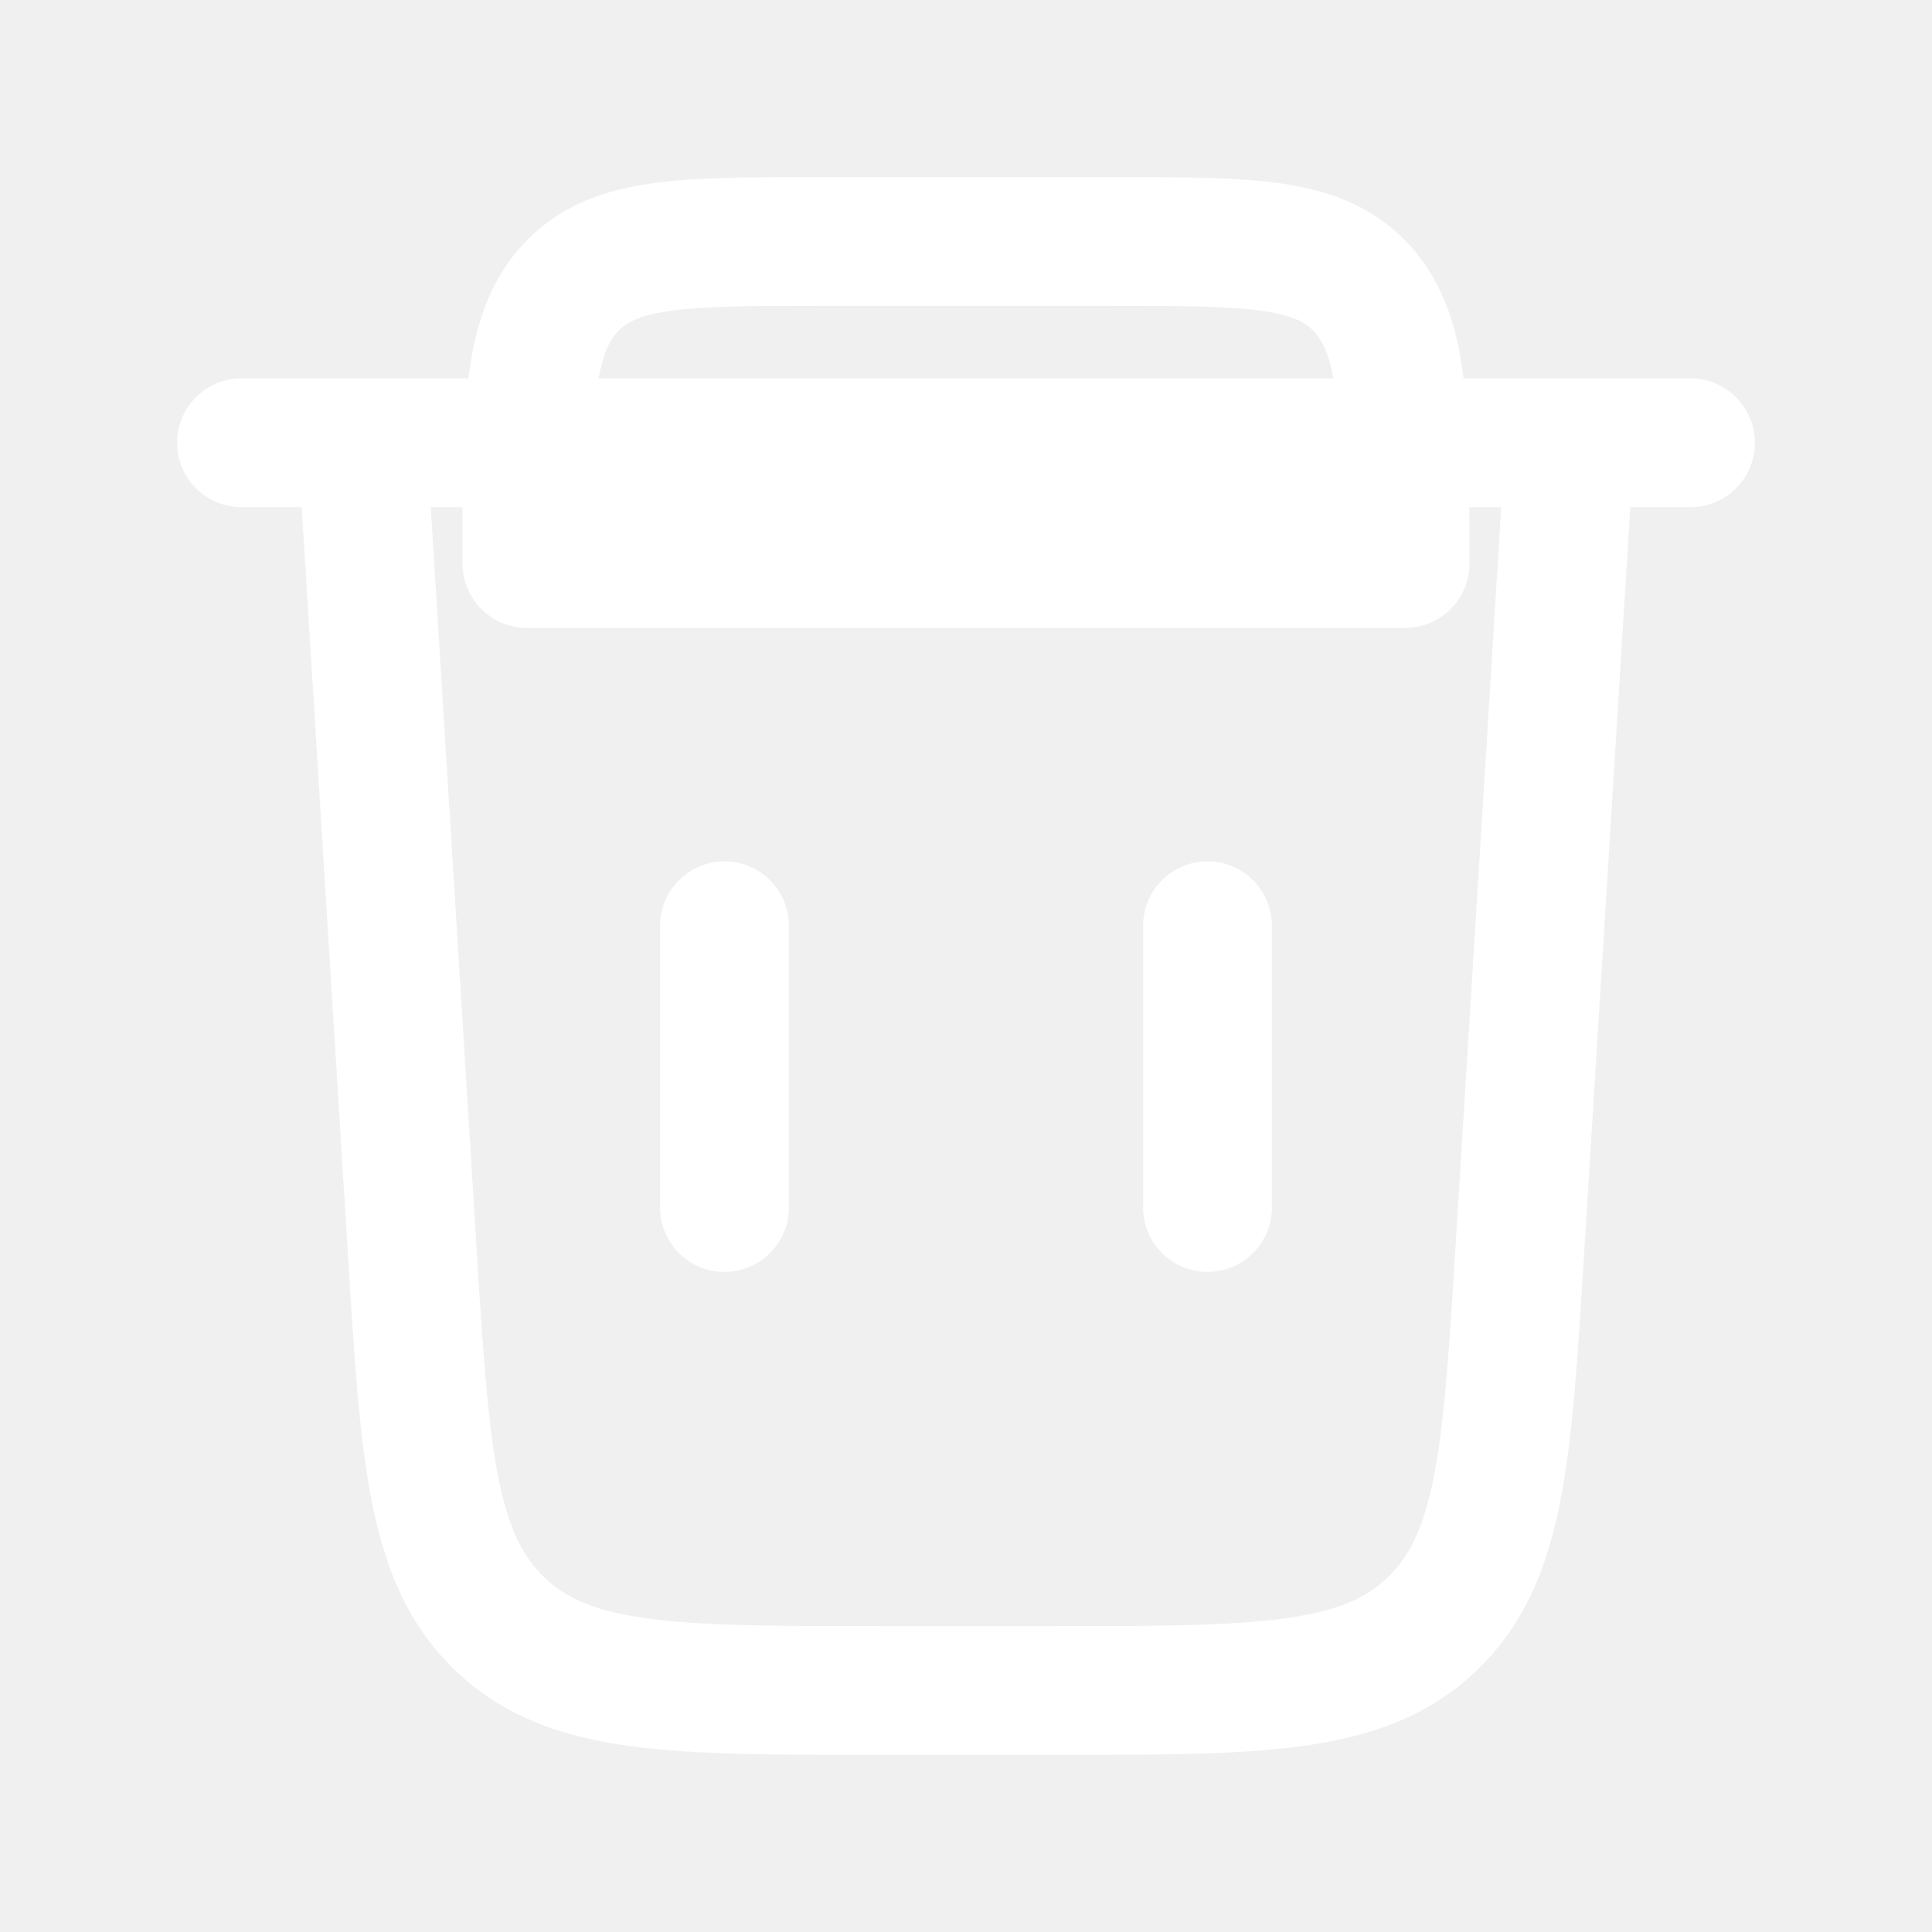
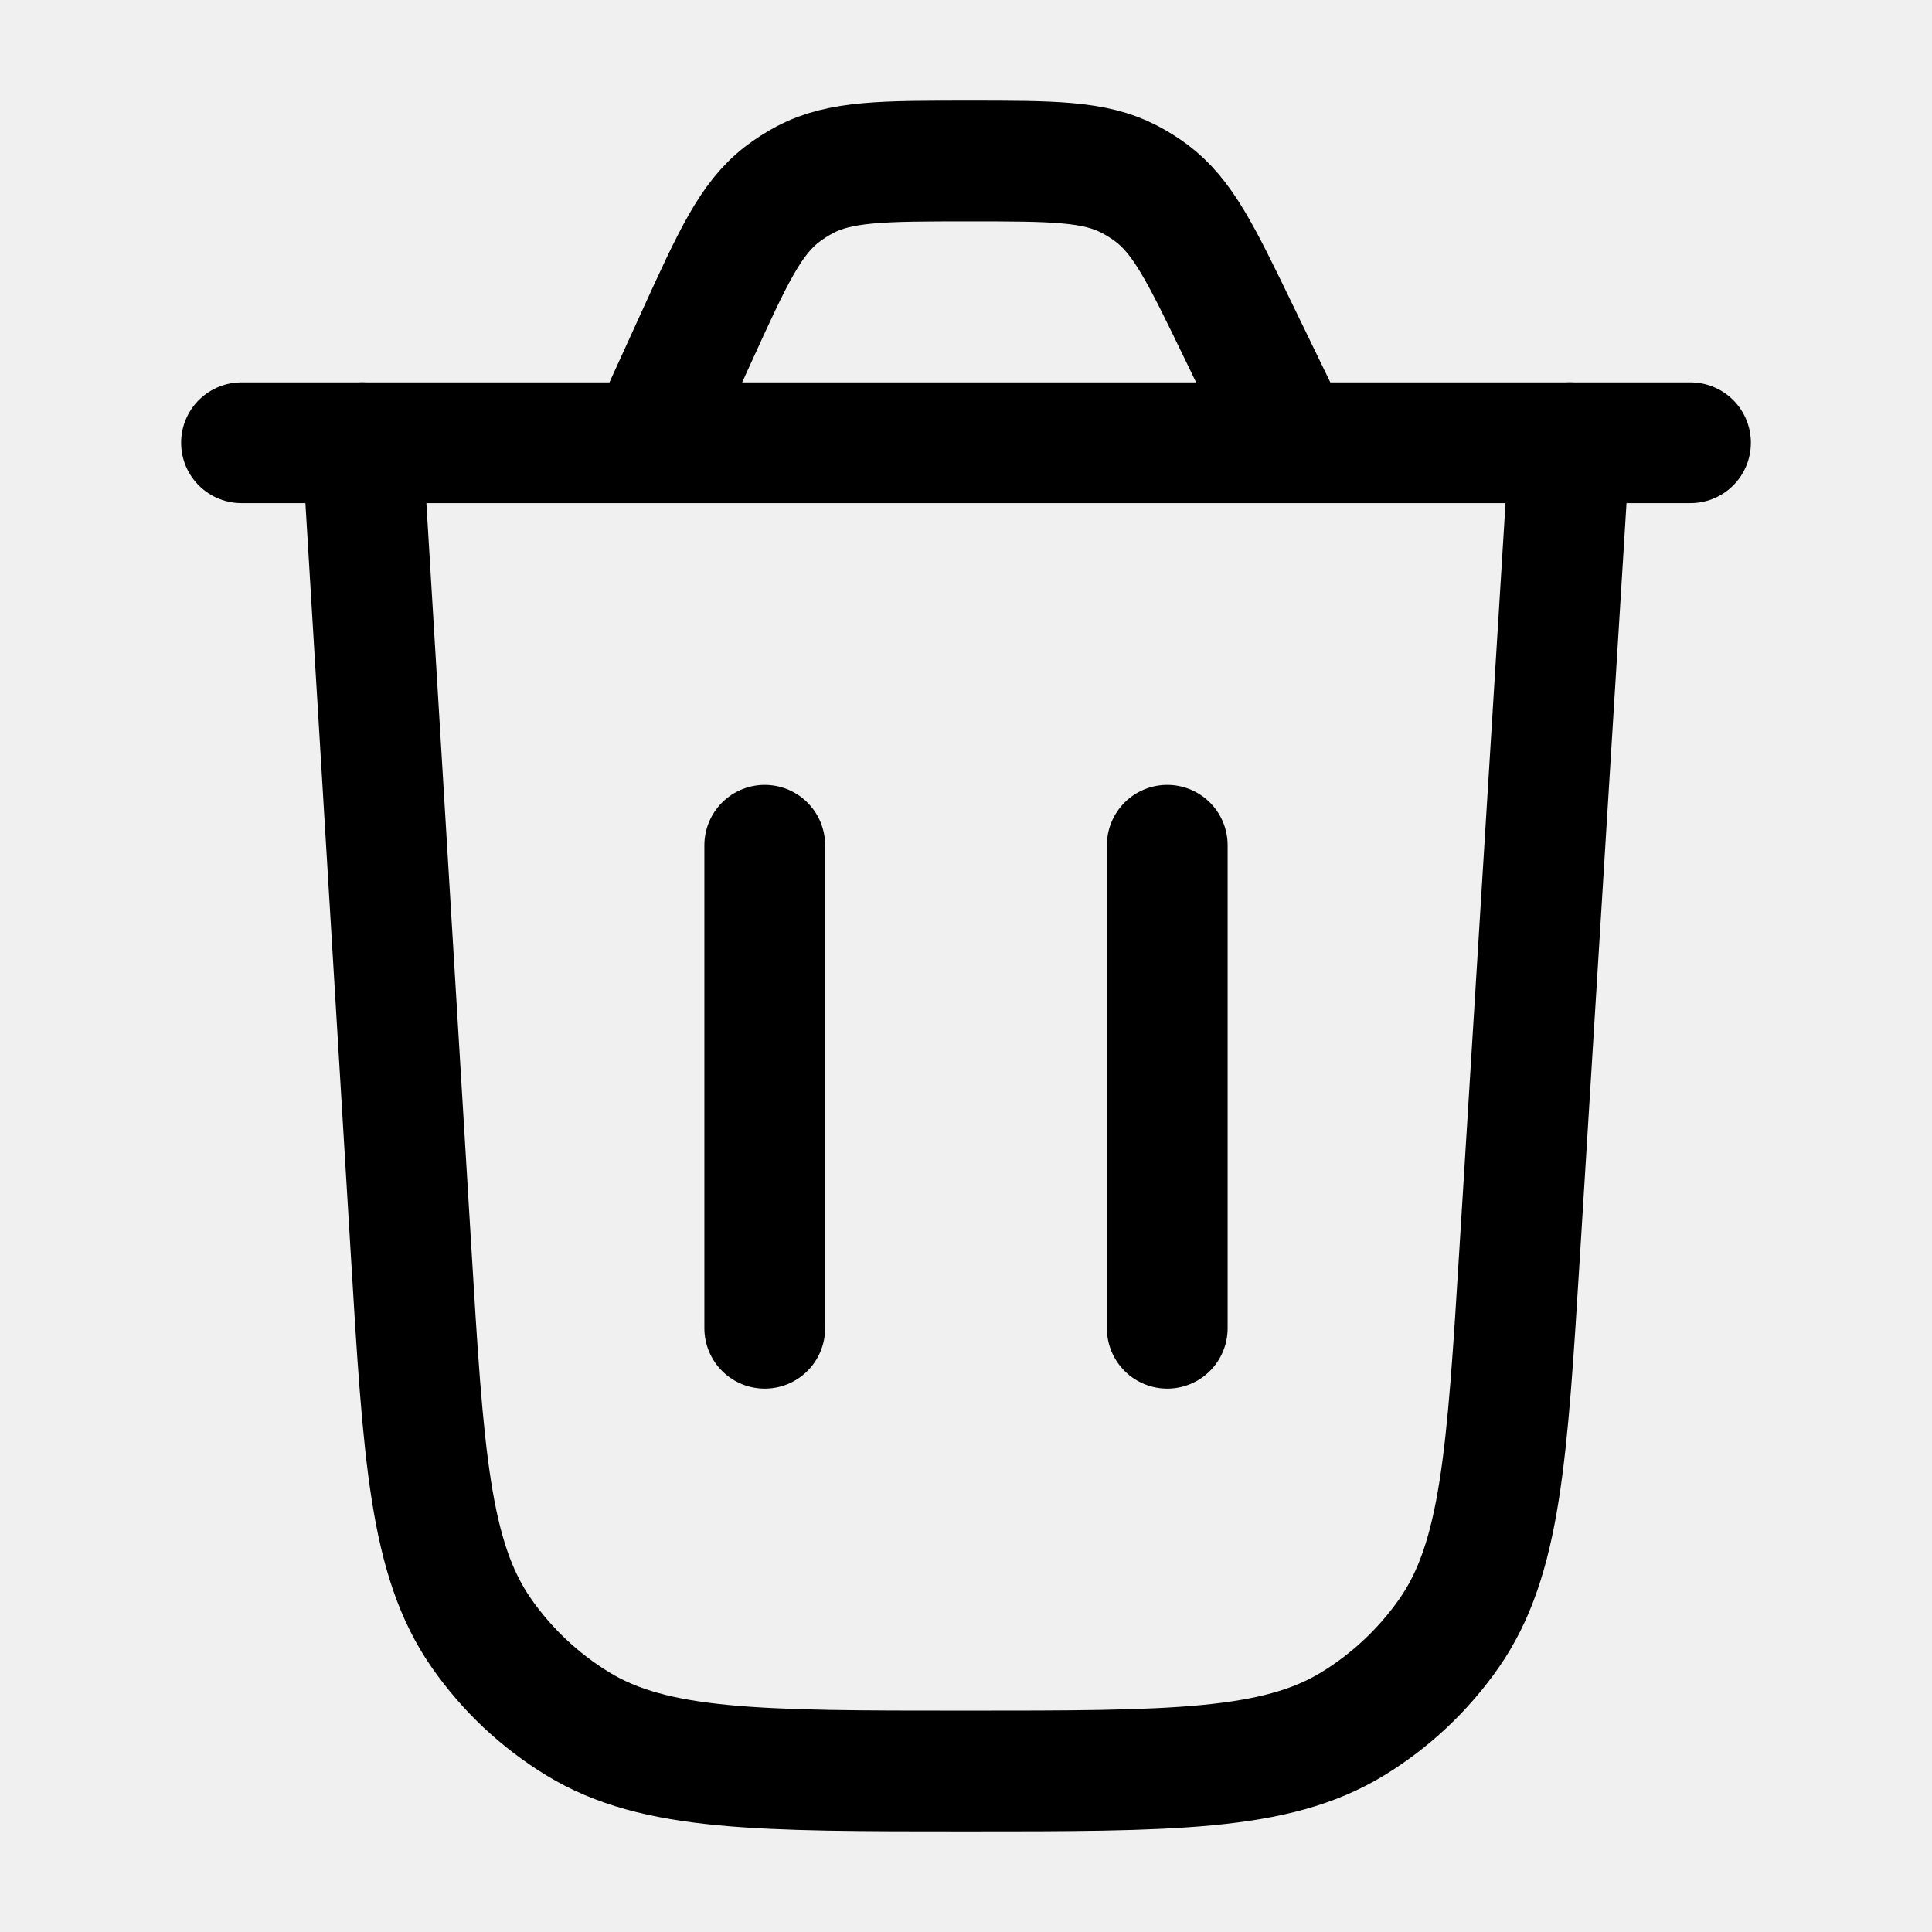
- <svg xmlns="http://www.w3.org/2000/svg" width="24" height="24" viewBox="0 0 24 24" fill="none">
-   <path d="M19.5 5.5L18.88 15.525C18.722 18.086 18.643 19.367 17.781 20.183C16.919 21 15.635 21 13.067 21H10.933C8.365 21 7.081 21 6.219 20.183C5.357 19.367 5.278 18.086 5.12 15.525L4.5 5.5" stroke="#ffffff" stroke-width="1.6" stroke-linejoin="round" />
-   <path d="M3 5.5H21M9 11.5V15M15 11.5V15" stroke="#ffffff" stroke-width="1.6" stroke-linecap="round" />
-   <path d="M10.182 3H13.818C15.533 3 16.39 3 16.922 3.586C17.454 4.172 17.454 5.114 17.454 7H6.545C6.545 5.114 6.545 4.172 7.078 3.586C7.61 3 8.468 3 10.182 3Z" stroke="#ffffff" stroke-width="1.6" stroke-linejoin="round" />
+ <svg xmlns="http://www.w3.org/2000/svg" viewBox="0 0 24 24" width="24" height="24" fill="none">
+   <path d="M19.5 5.5L18.88 15.525C18.722 18.086 18.643 19.367 18.001 20.288C17.683 20.743 17.275 21.127 16.801 21.416C15.842 22 14.559 22 11.993 22C9.423 22 8.138 22 7.179 21.415C6.705 21.126 6.296 20.741 5.979 20.285C5.337 19.363 5.259 18.08 5.105 15.515L4.5 5.5" stroke="currentColor" stroke-linecap="round" stroke-width="1.5" stroke-linejoin="round" />
+   <path d="M3 5.5H21M16.056 5.5L15.373 4.092C14.92 3.156 14.693 2.689 14.302 2.397C14.215 2.332 14.123 2.275 14.027 2.225C13.594 2 13.074 2 12.034 2C10.969 2 10.436 2 9.996 2.234C9.898 2.286 9.805 2.346 9.717 2.413C9.322 2.717 9.101 3.202 8.659 4.171L8.053 5.5" stroke="currentColor" stroke-linecap="round" stroke-width="1.5" stroke-linejoin="round" />
+   <path d="M9.5 16.5L9.5 10.5" stroke="currentColor" stroke-linecap="round" stroke-width="1.5" stroke-linejoin="round" />
+   <path d="M14.5 16.5L14.5 10.5" stroke="currentColor" stroke-linecap="round" stroke-width="1.5" stroke-linejoin="round" />
</svg>
